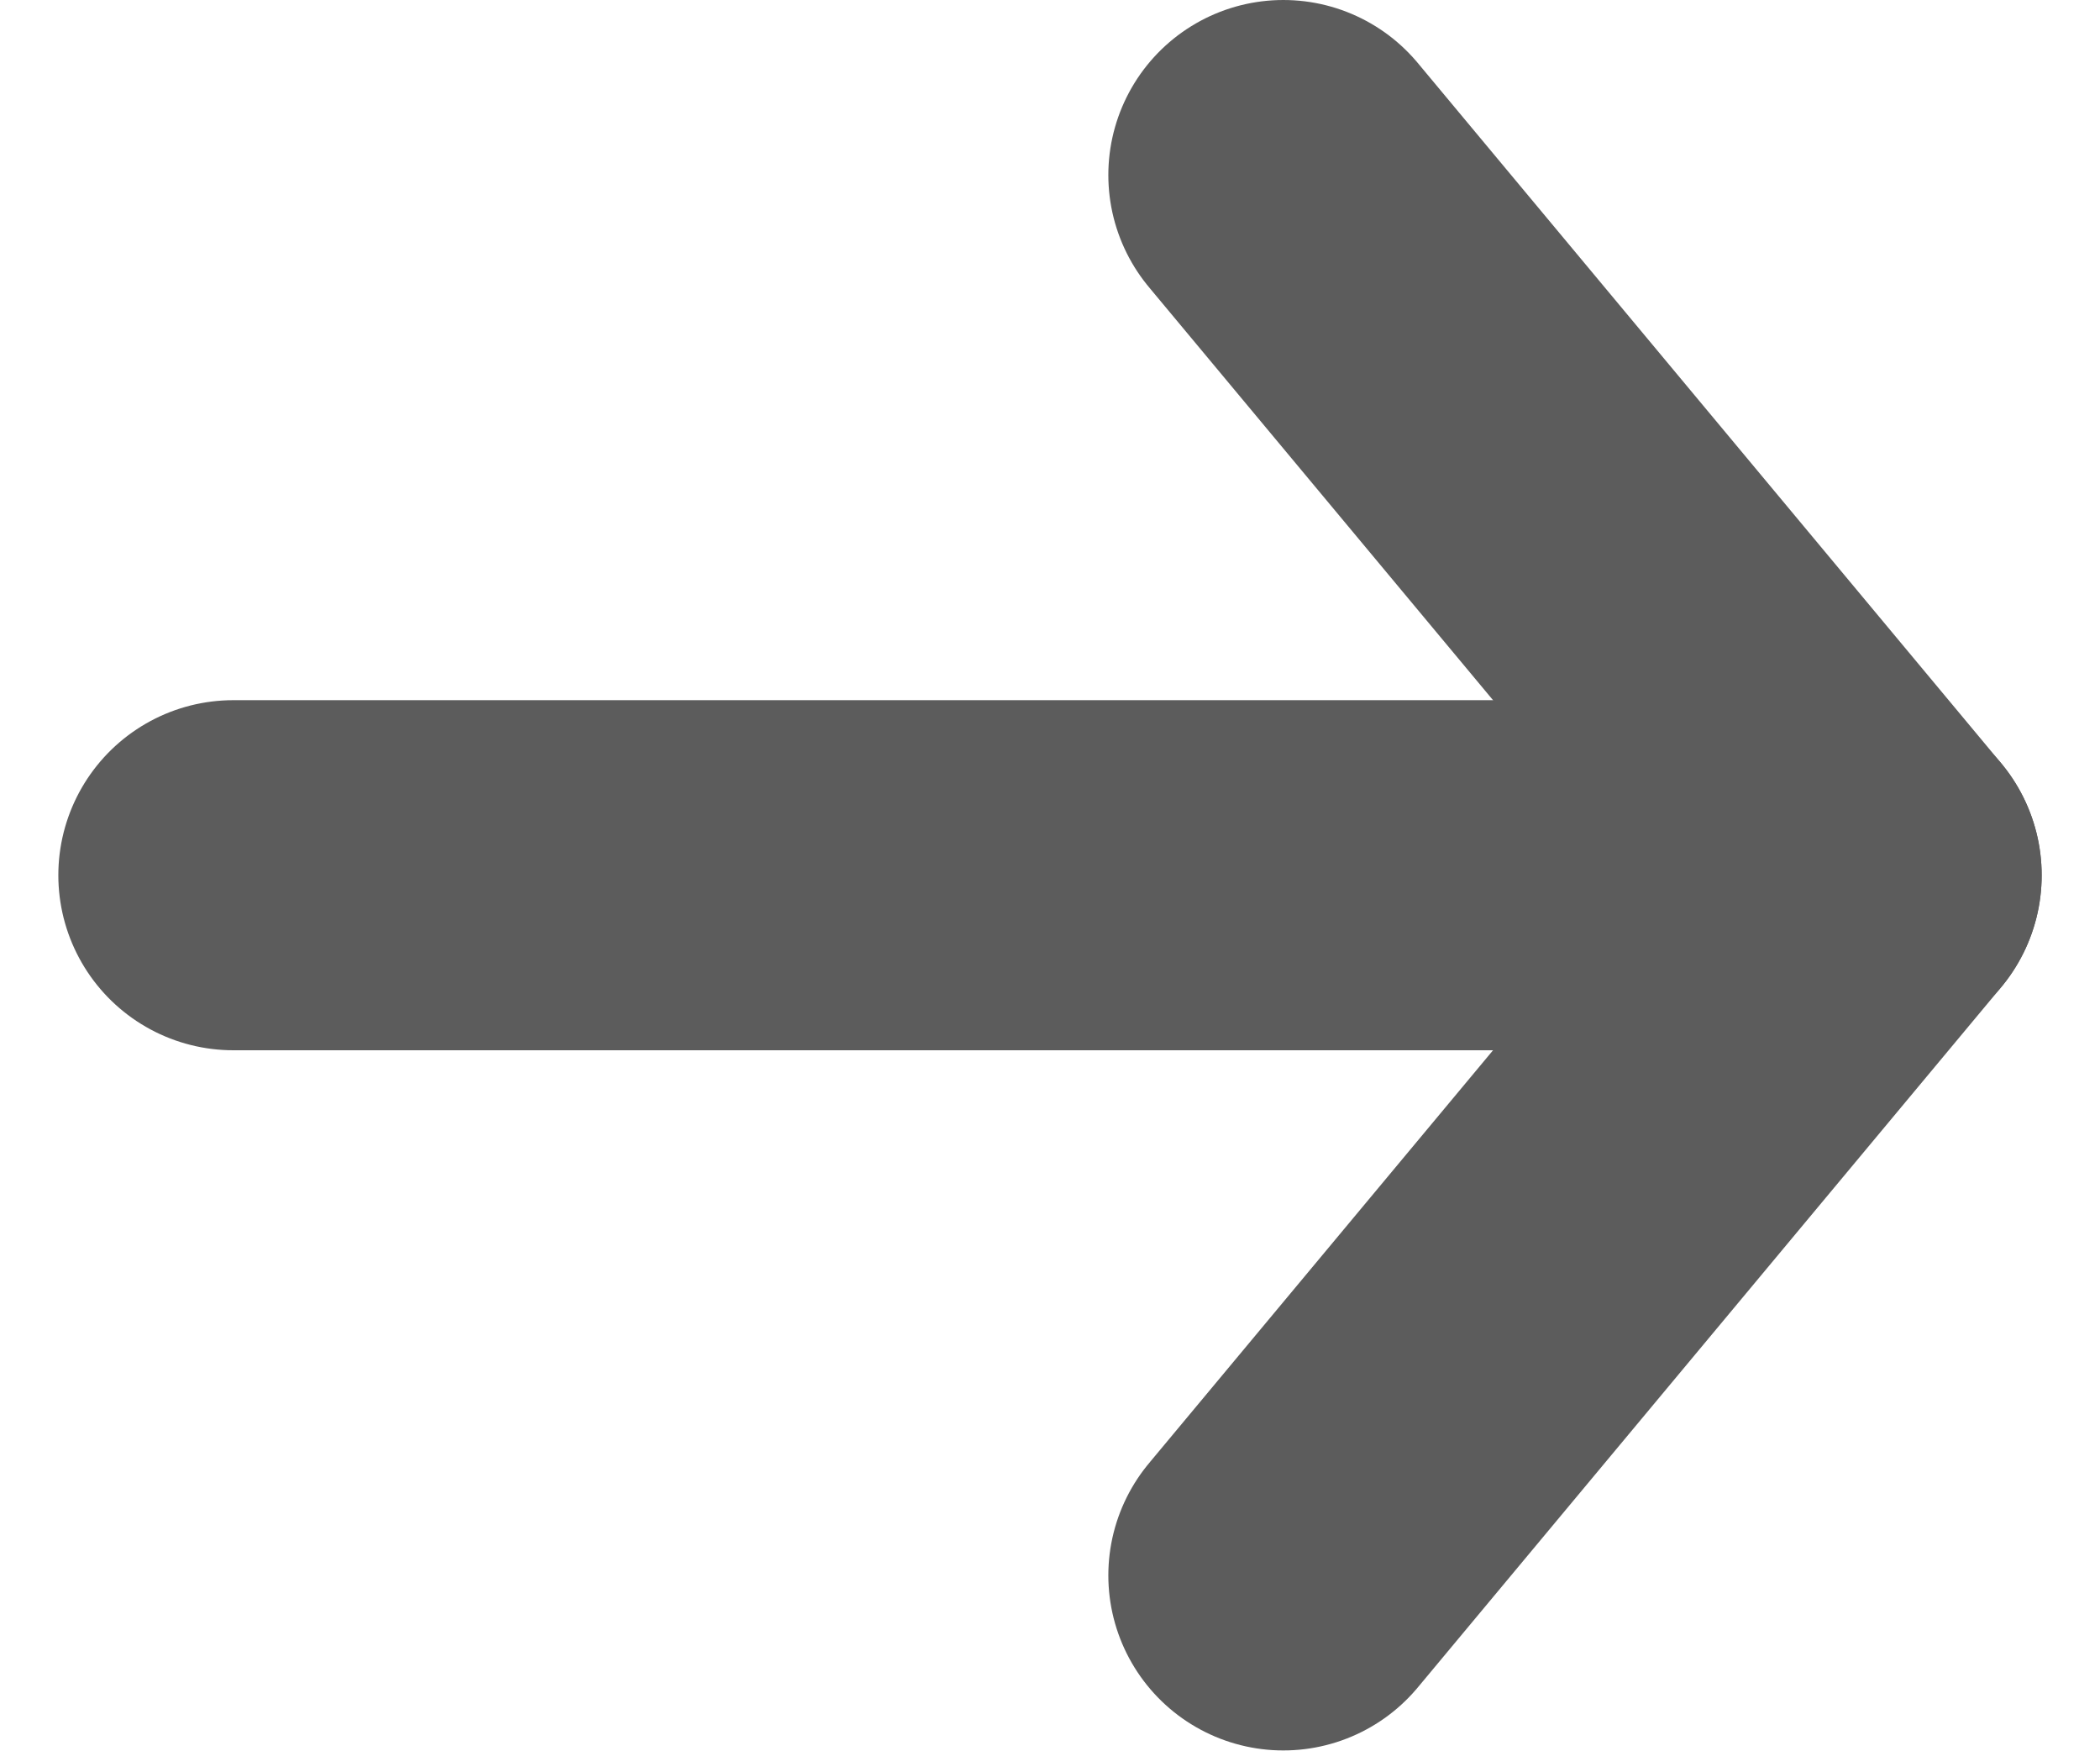
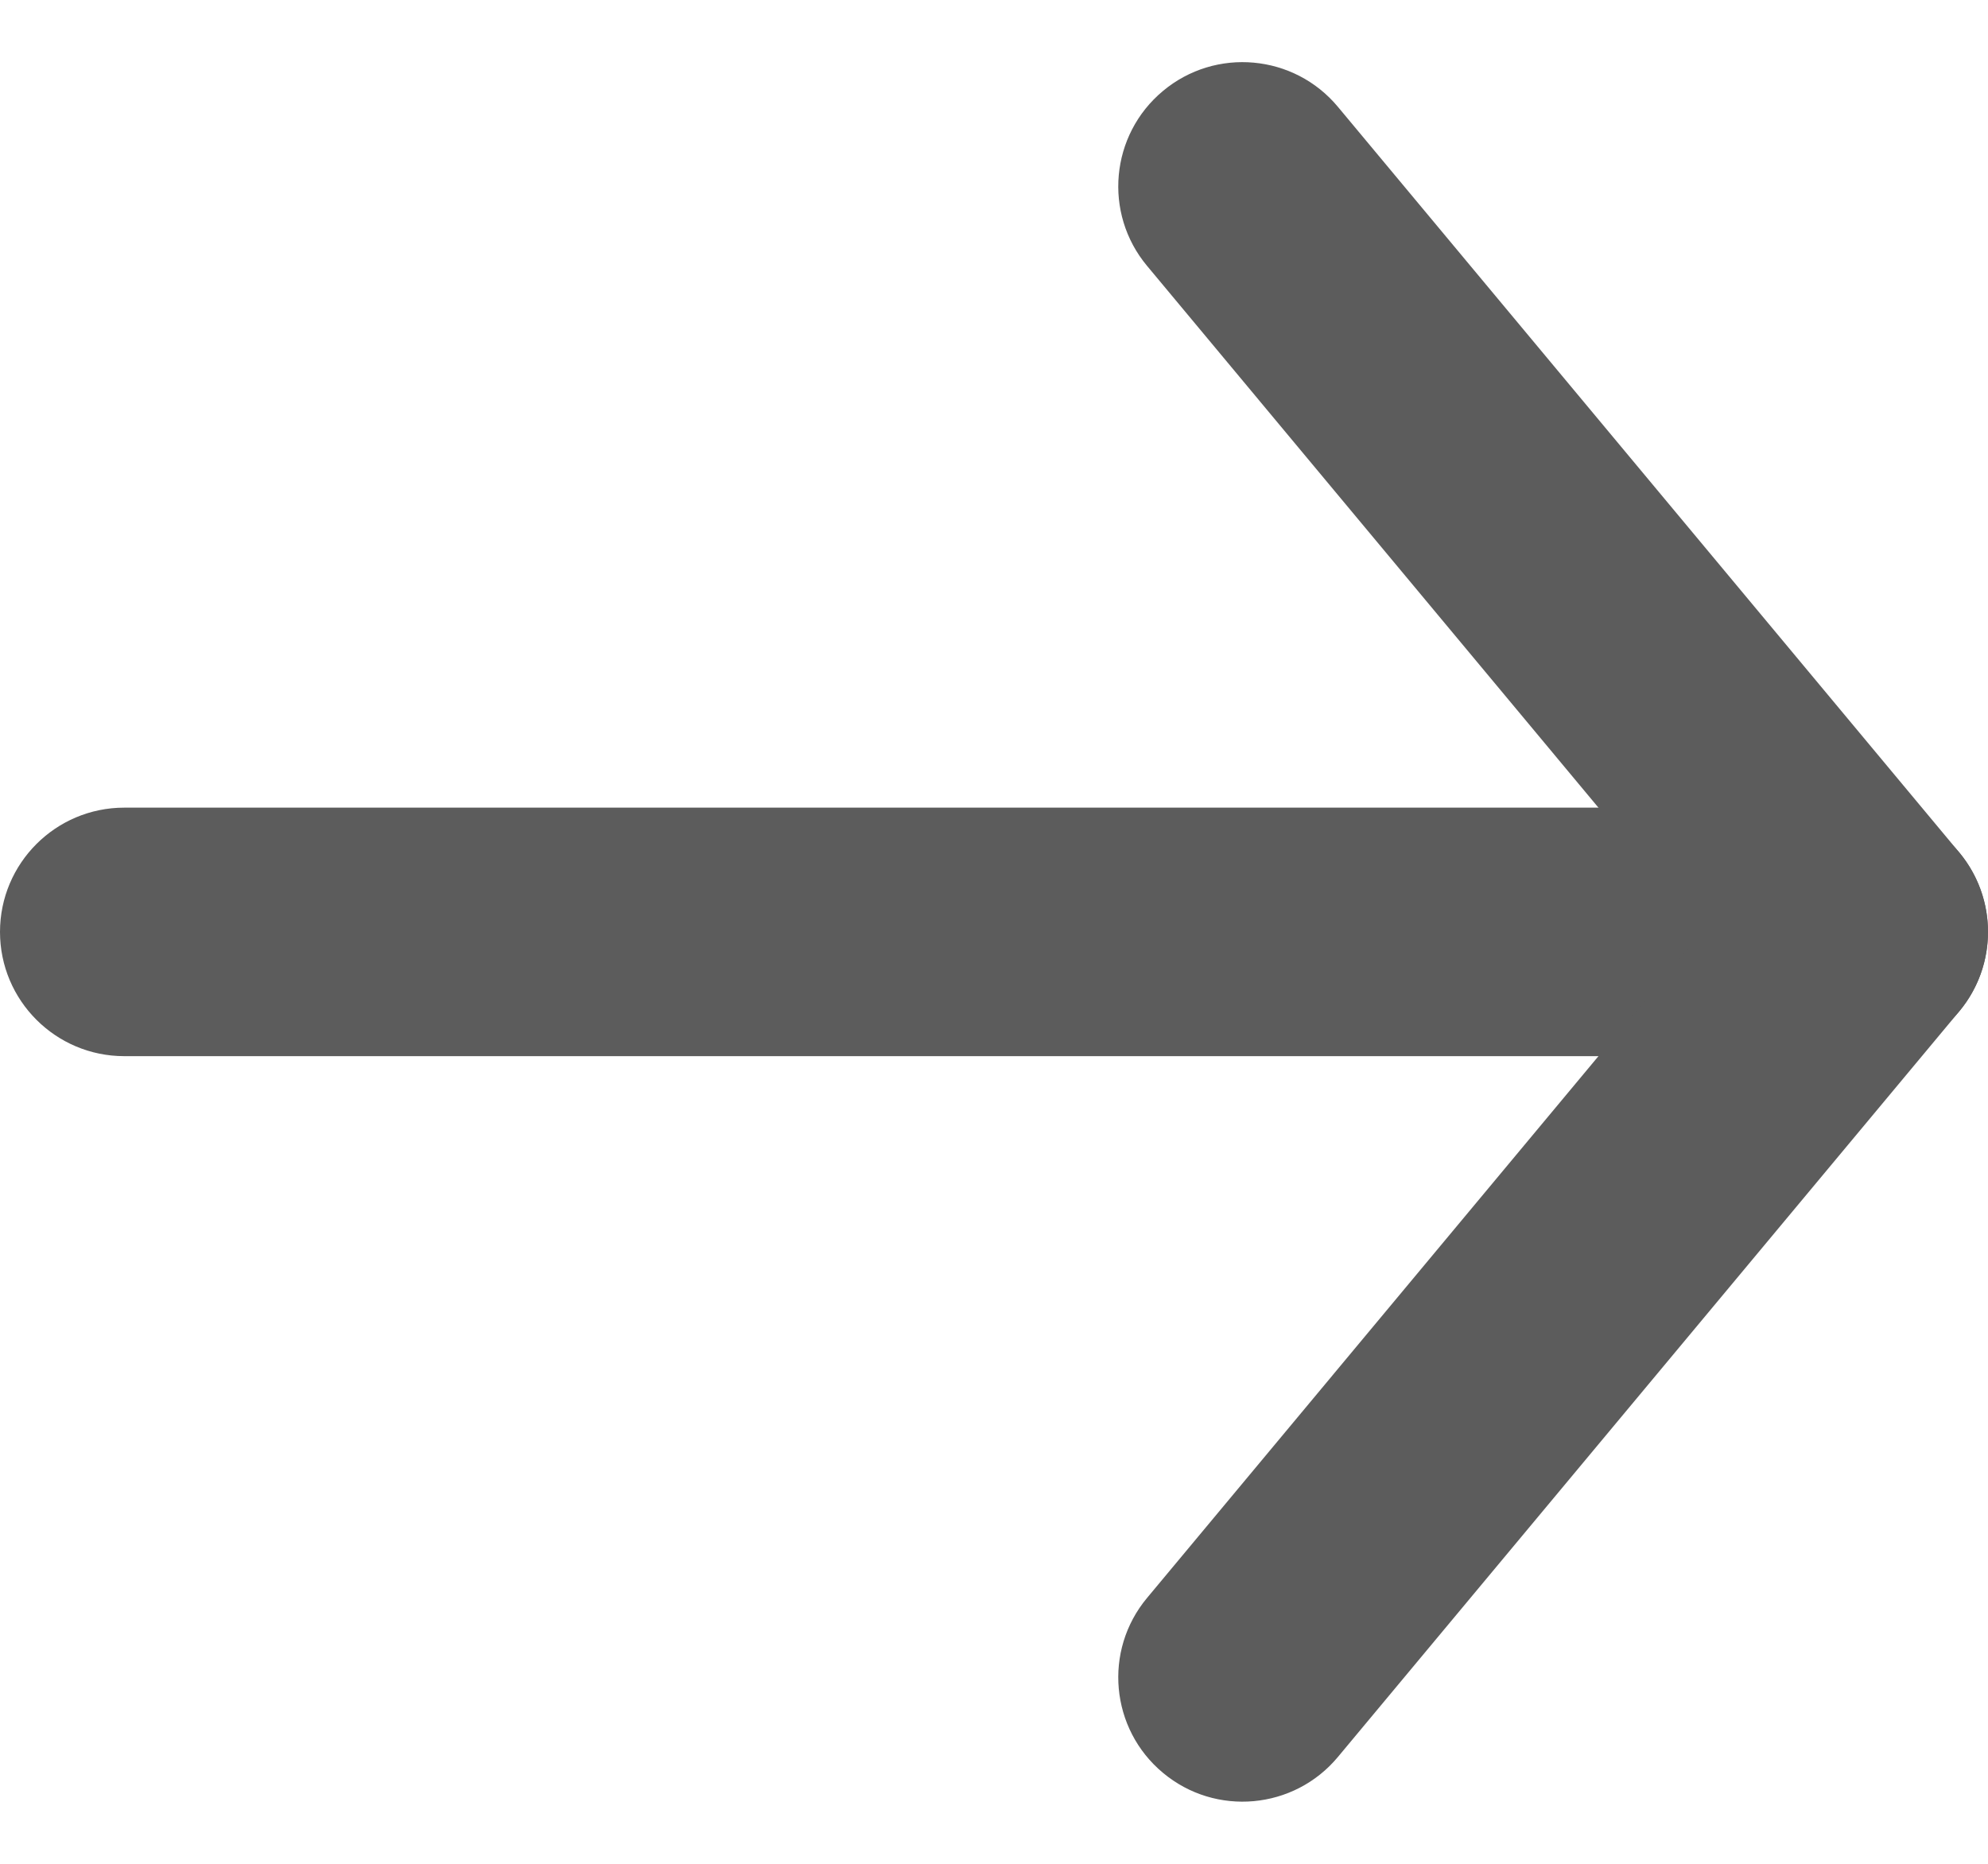
- <svg xmlns="http://www.w3.org/2000/svg" width="18" height="15" viewBox="0 0 18 15" version="1.1">
-   <g id="Export" stroke="none" stroke-width="1" fill="none" fill-rule="evenodd" stroke-linecap="round" stroke-linejoin="round">
-     <g id="arrowLink" stroke="#5C5C5C" stroke-width="3">
-       <g id="Group" transform="translate(2, 1)">
-         <path d="M0,6.5 L14,6.5" id="Path-3" />
-         <polyline id="Path-4" points="9 0.5 14 6.5 9 12.5" />
-       </g>
+ <svg xmlns="http://www.w3.org/2000/svg" width="16px" height="15px" viewBox="0 0 16 15" version="1.1">
+   <g id="arrowLink" stroke="none" stroke-width="1" fill="none" fill-rule="evenodd">
+     <g id="Group" fill="#5C5C5C" fill-rule="nonzero">
+       <path d="M1,8.5 C0.448,8.5 0,8.052 0,7.5 C0,6.948 0.448,6.5 1,6.5 L15,6.5 C15.552,6.5 16,6.948 16,7.5 C16,8.052 15.552,8.5 15,8.5 L1,8.5 Z" id="Path-3" />
+       <path d="M9.232,2.14 C8.878,1.716 8.936,1.085 9.36,0.732 C9.784,0.378 10.415,0.436 10.768,0.86 L15.768,6.86 C16.077,7.231 16.077,7.769 15.768,8.14 L10.768,14.14 C10.415,14.564 9.784,14.622 9.36,14.268 C8.936,13.915 8.878,13.284 9.232,12.86 L13.698,7.5 L9.232,2.14 Z" id="Path-4" />
    </g>
  </g>
</svg>
